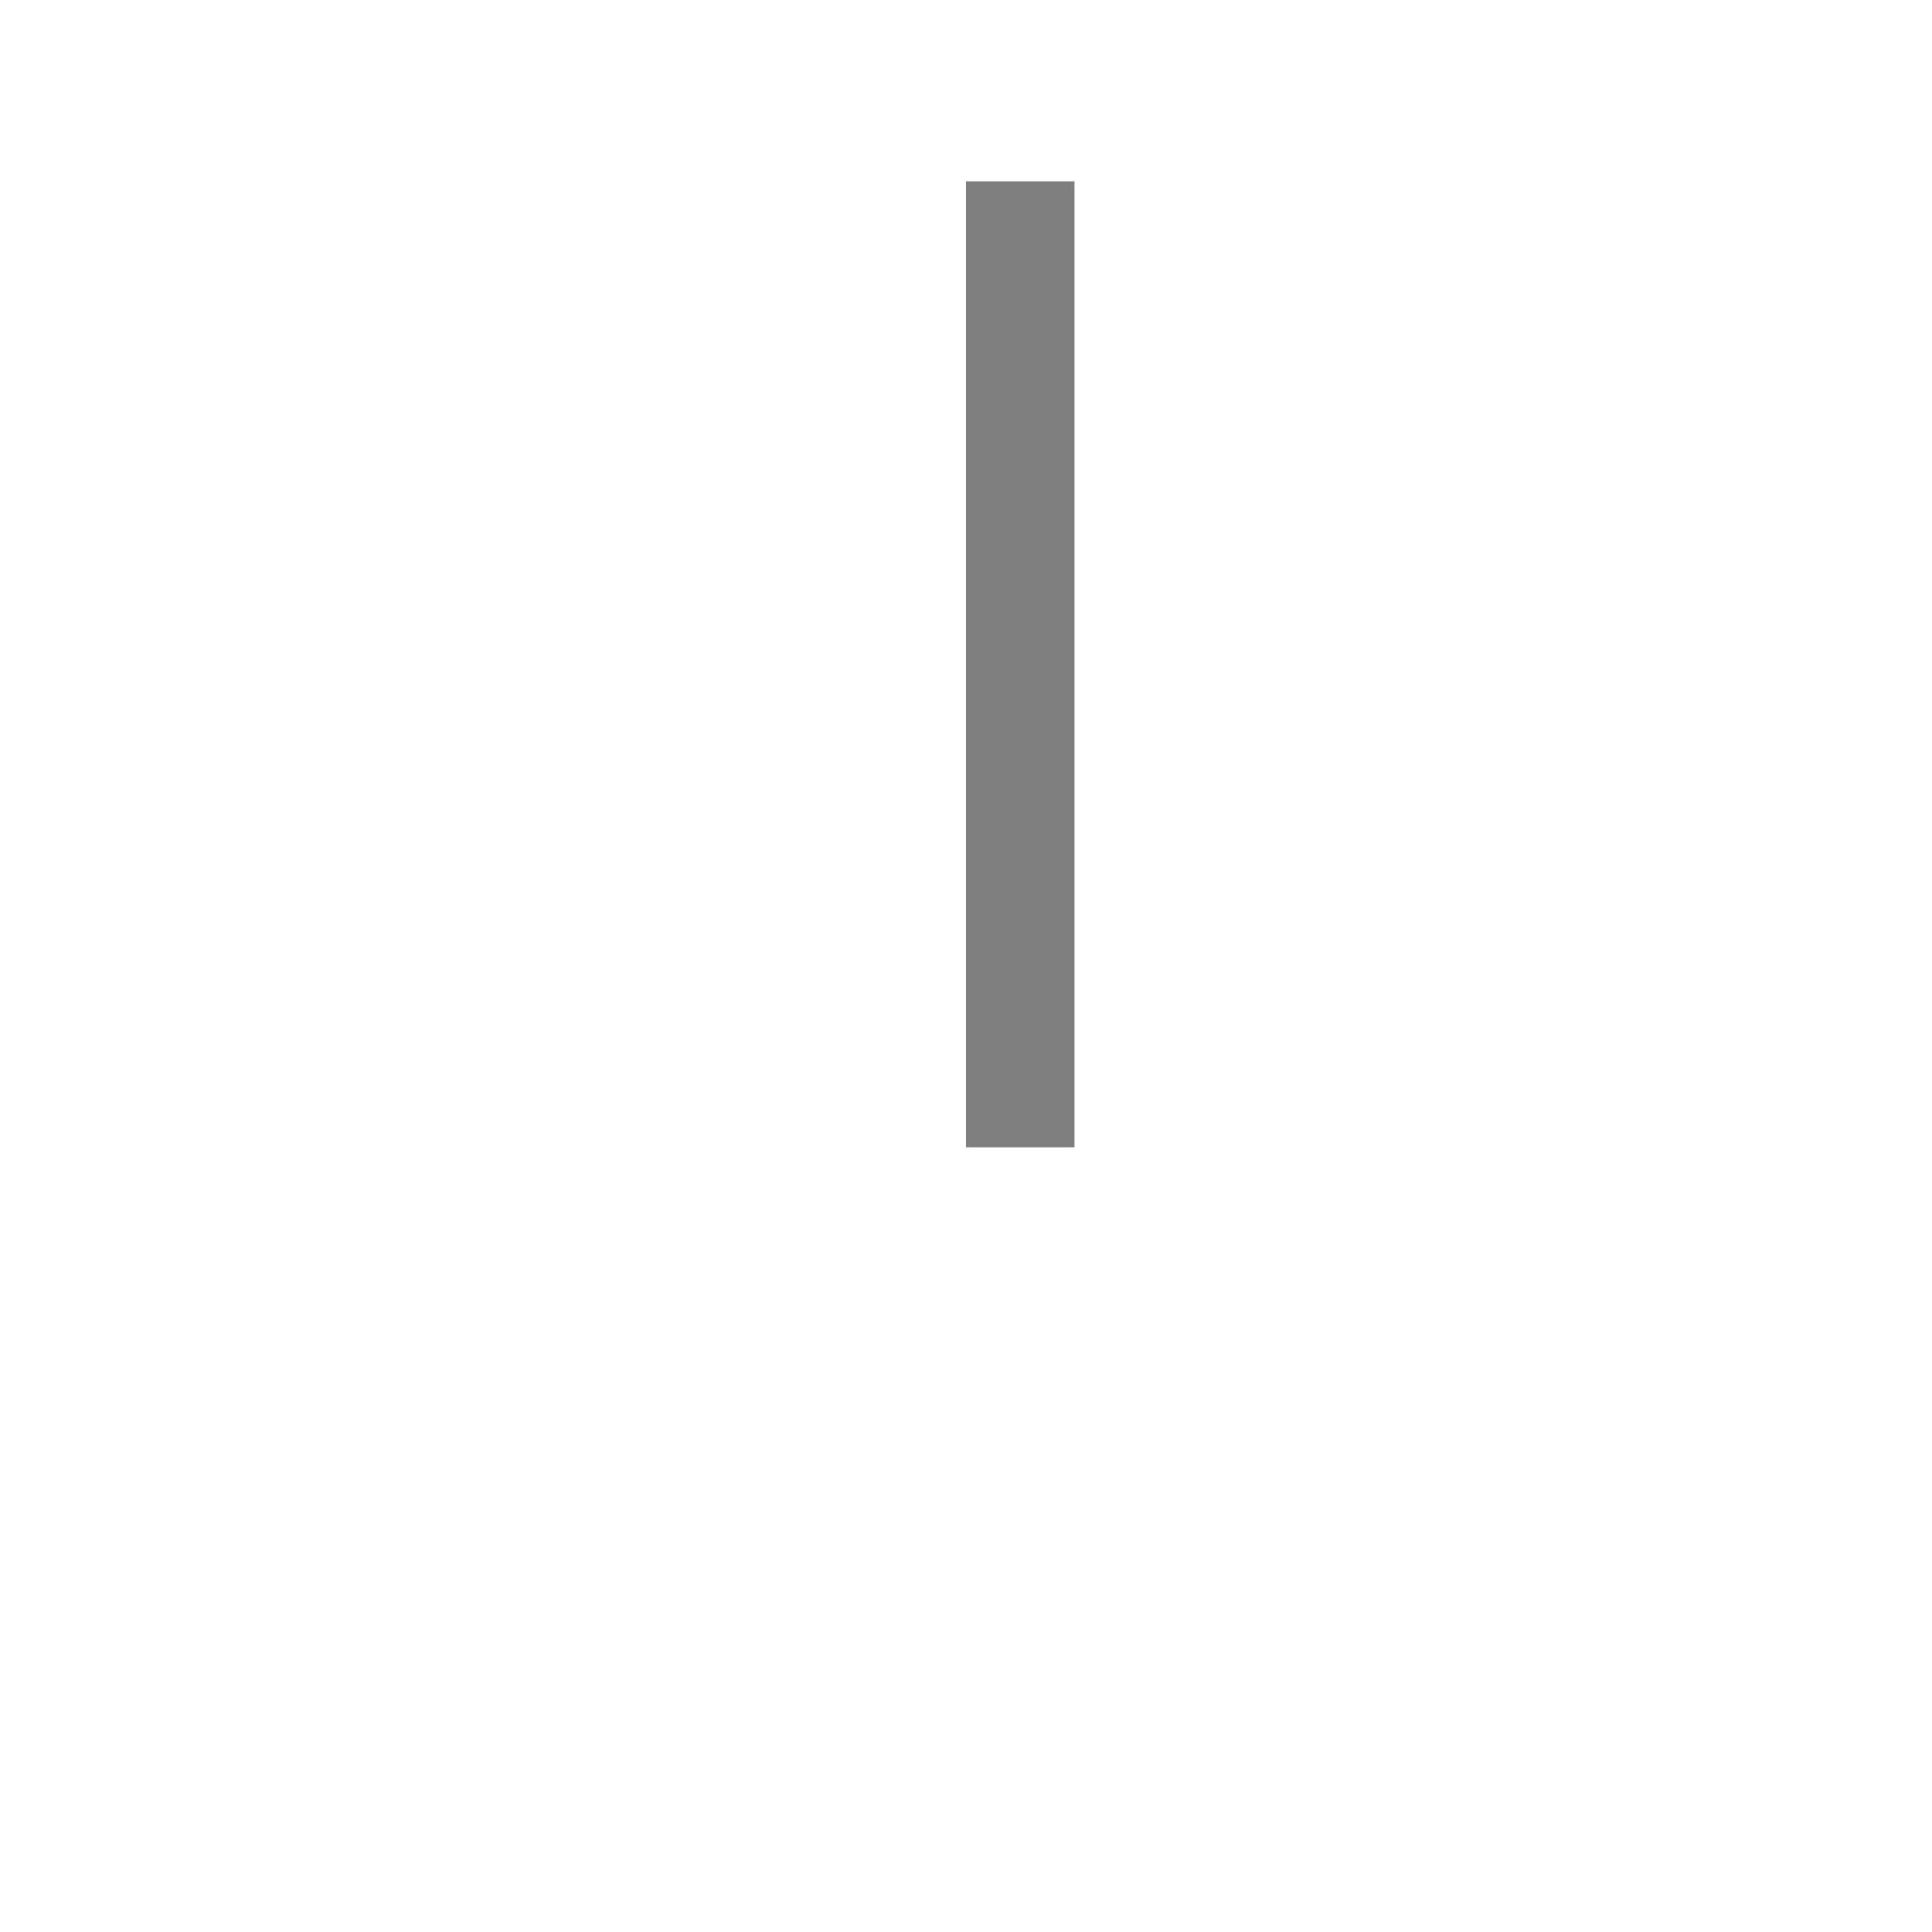
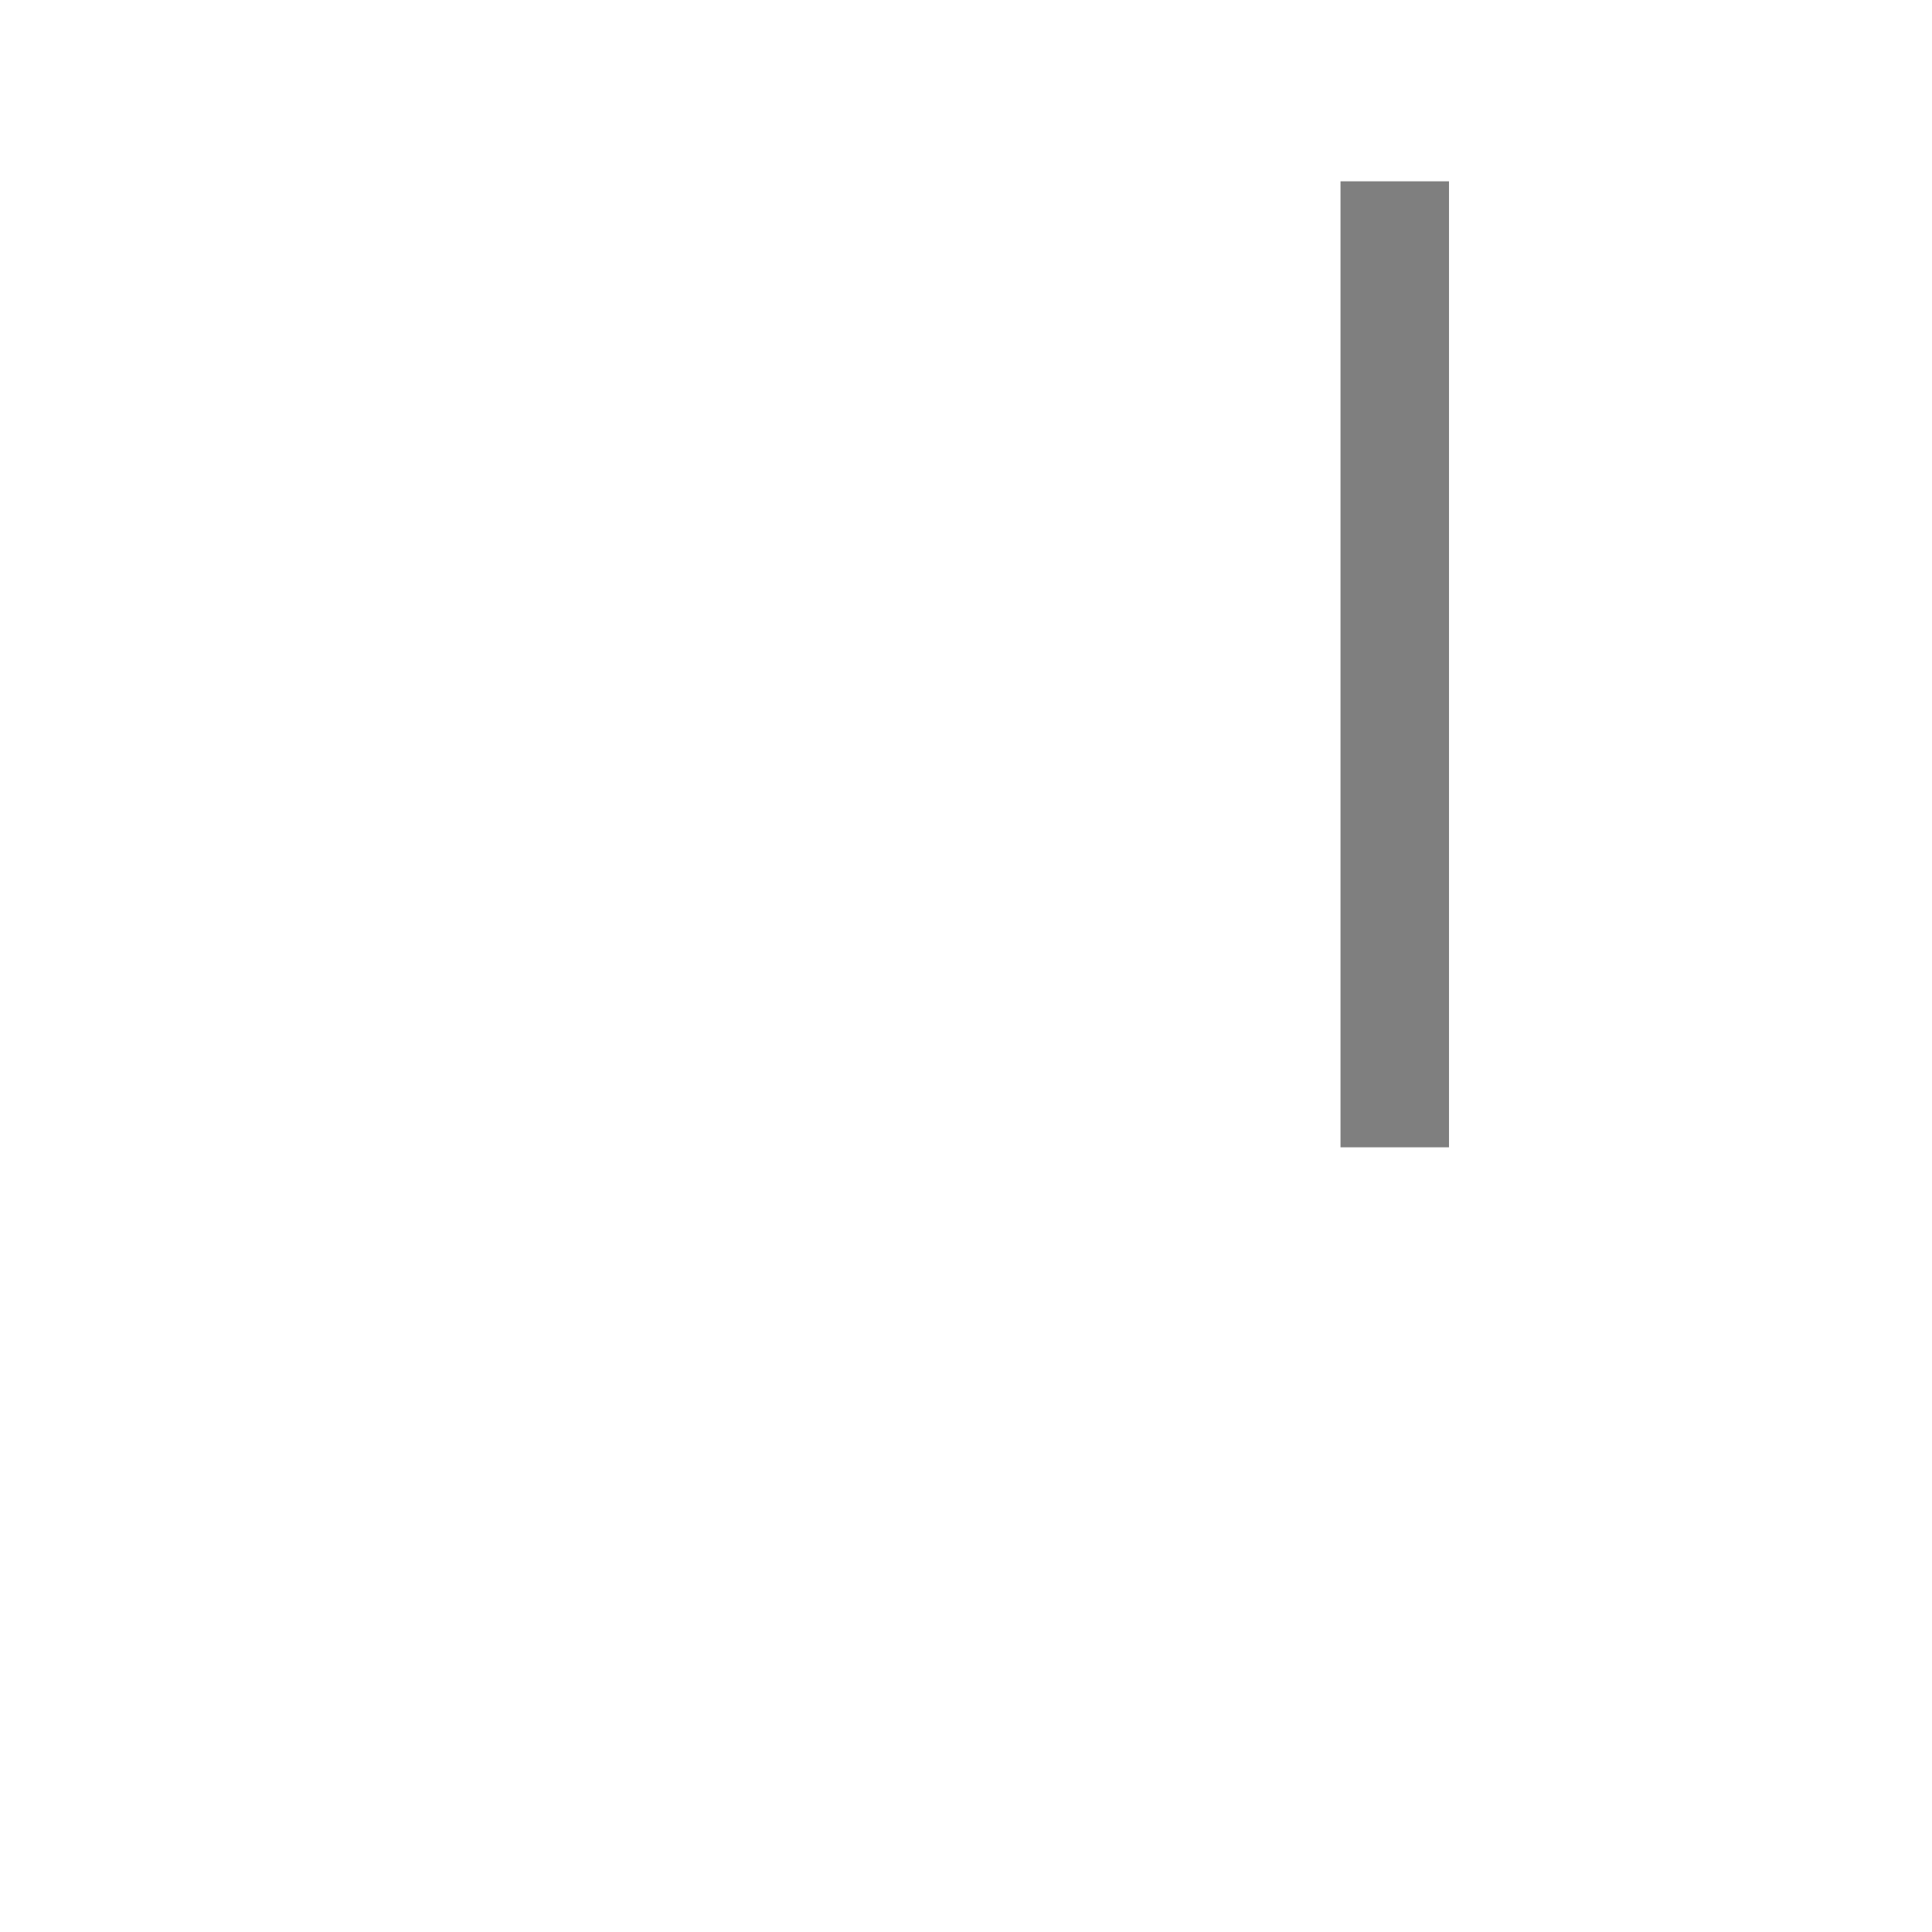
<svg xmlns="http://www.w3.org/2000/svg" xml:space="preserve" width="1300px" height="1300px" version="1.0" style="shape-rendering:geometricPrecision; text-rendering:geometricPrecision; image-rendering:optimizeQuality; fill-rule:evenodd; clip-rule:evenodd" viewBox="0 0 1300 1056">
  <defs>
    <style type="text/css">
   
    .fil0 {fill:black;fill-opacity:0.502}
   
  </style>
  </defs>
  <g id="_100:master">
-     <path class="fil0" d="M723 650l-73 0 0 -650 73 0 0 650z" />
+     <polygon class="fil0" points="975,650 902,650 902,0 975,0 " />
  </g>
</svg>
